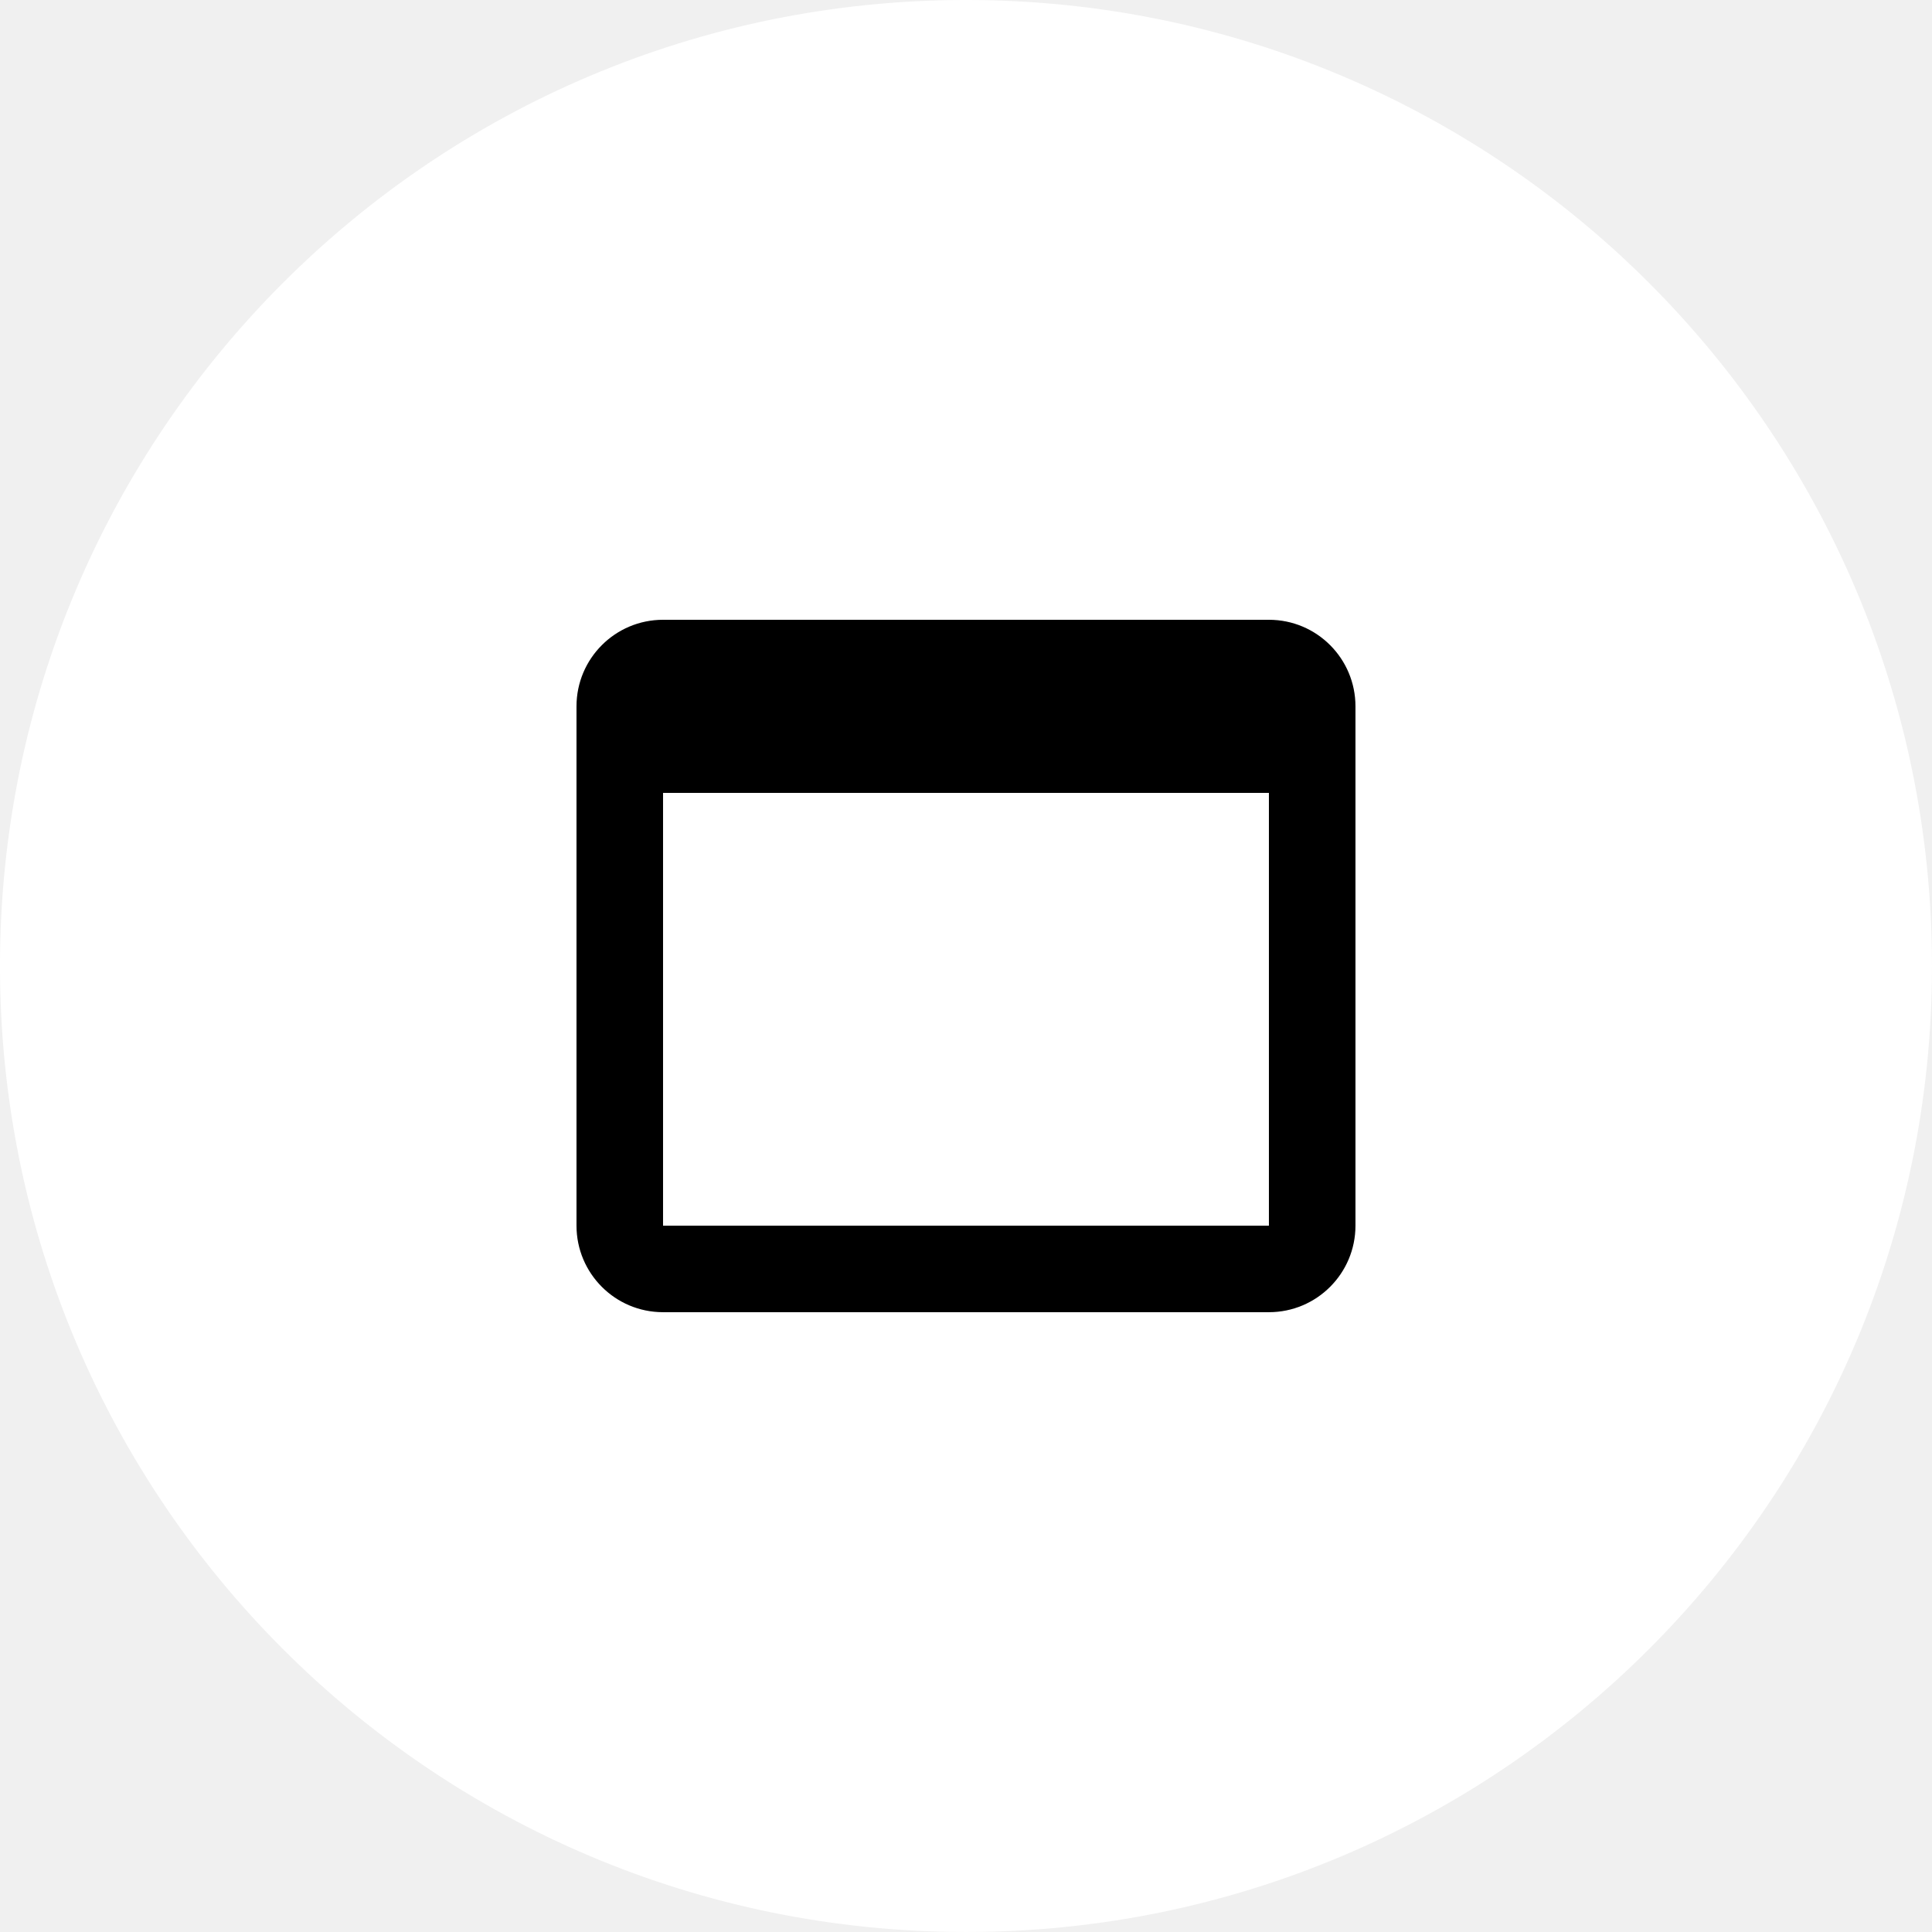
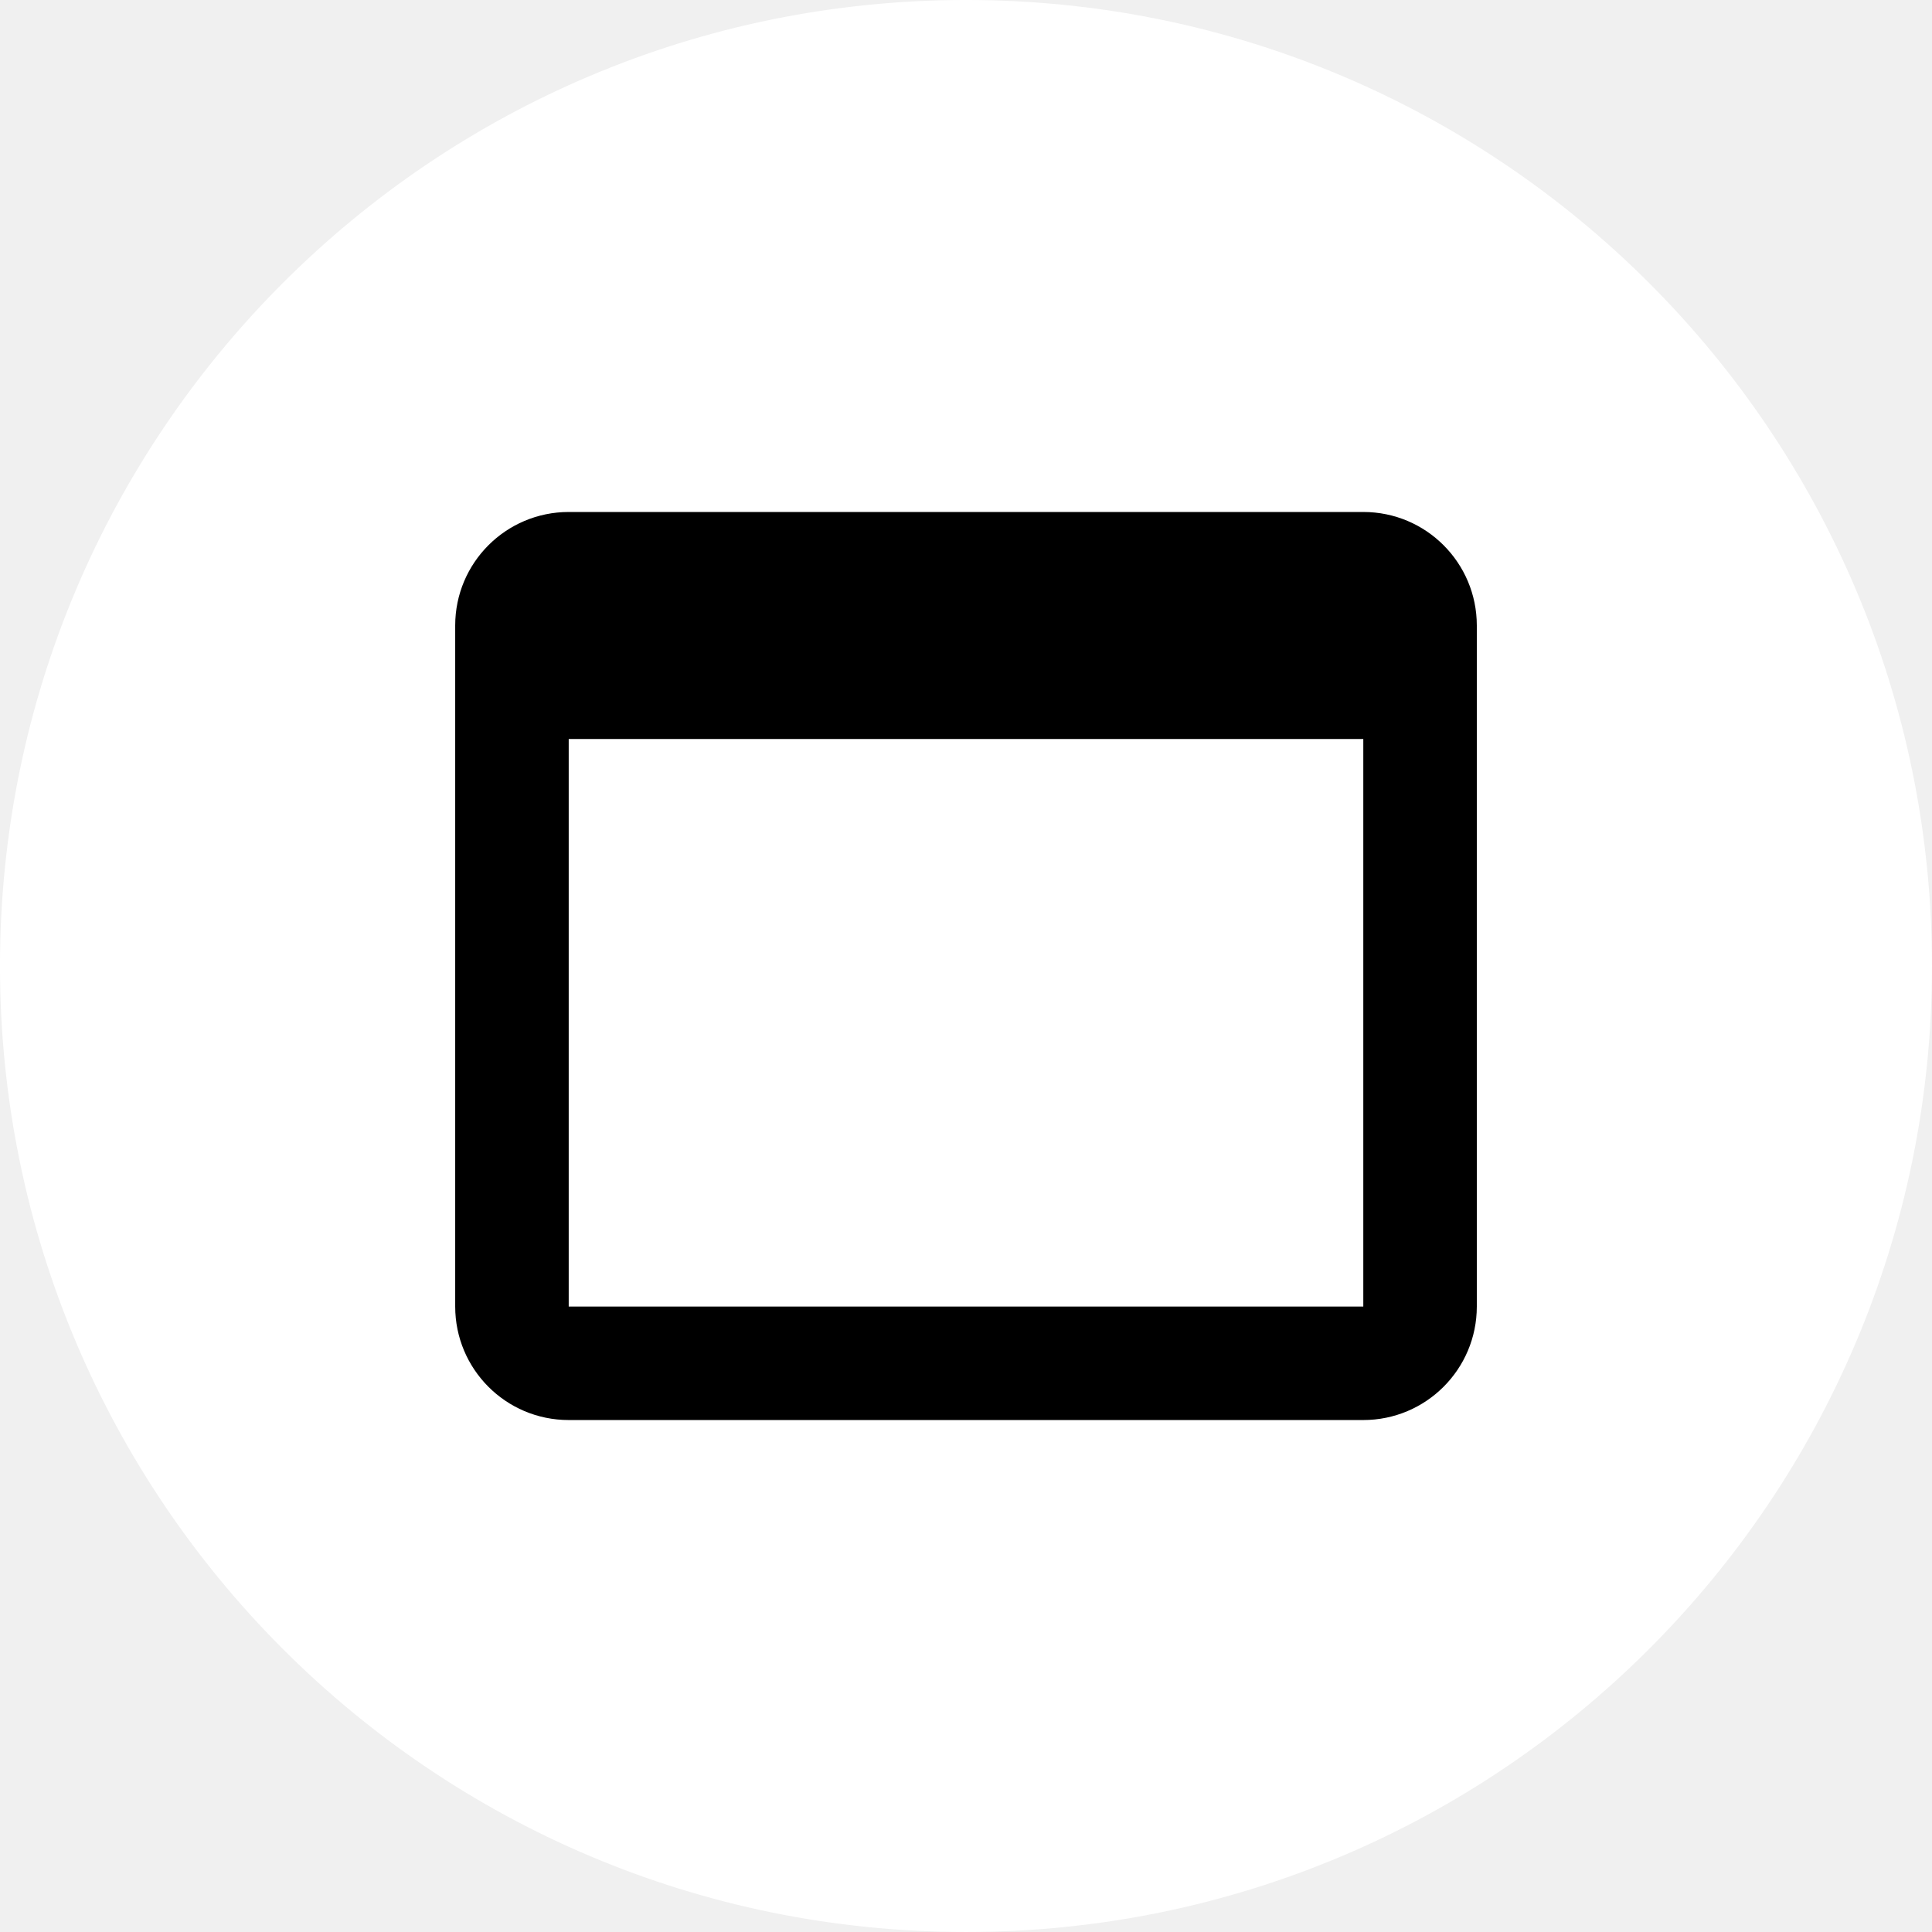
<svg xmlns="http://www.w3.org/2000/svg" version="1.1" width="44.644" height="44.644" viewBox="0 0 44.644 44.644" id="svg4">
  <defs id="defs8" />
  <g id="layer1" transform="translate(8.135594,9.762712)">
    <circle id="path14" cx="14.186" cy="12.559" r="22.322" style="fill:#ffffff;fill-opacity:1;stroke:none" />
  </g>
  <g id="layer2" transform="translate(8.135594,9.762712)">
-     <path d="m 21.186,4.559 c 1.11,0 2,0.9 2,2 V 18.559 a 2,2 0 0 1 -2,2 H 7.186 c -1.11,0 -2,-0.9 -2,-2 V 6.559 a 2,2 0 0 1 2,-2 H 21.186 m 0,14 V 8.559 H 7.186 v 10 z" id="path2" />
+     <path d="m 23.367,2.068 c 1.456,0 2.623,1.18 2.623,2.623 V 20.428 a 2.623,2.623 0 0 1 -2.623,2.623 H 5.006 c -1.456,0 -2.623,-1.18 -2.623,-2.623 V 4.691 A 2.623,2.623 0 0 1 5.006,2.068 H 23.367 m 0,18.36 V 7.314 H 5.006 V 20.428 Z" id="path2" style="stroke-width:1.311" />
  </g>
</svg>
